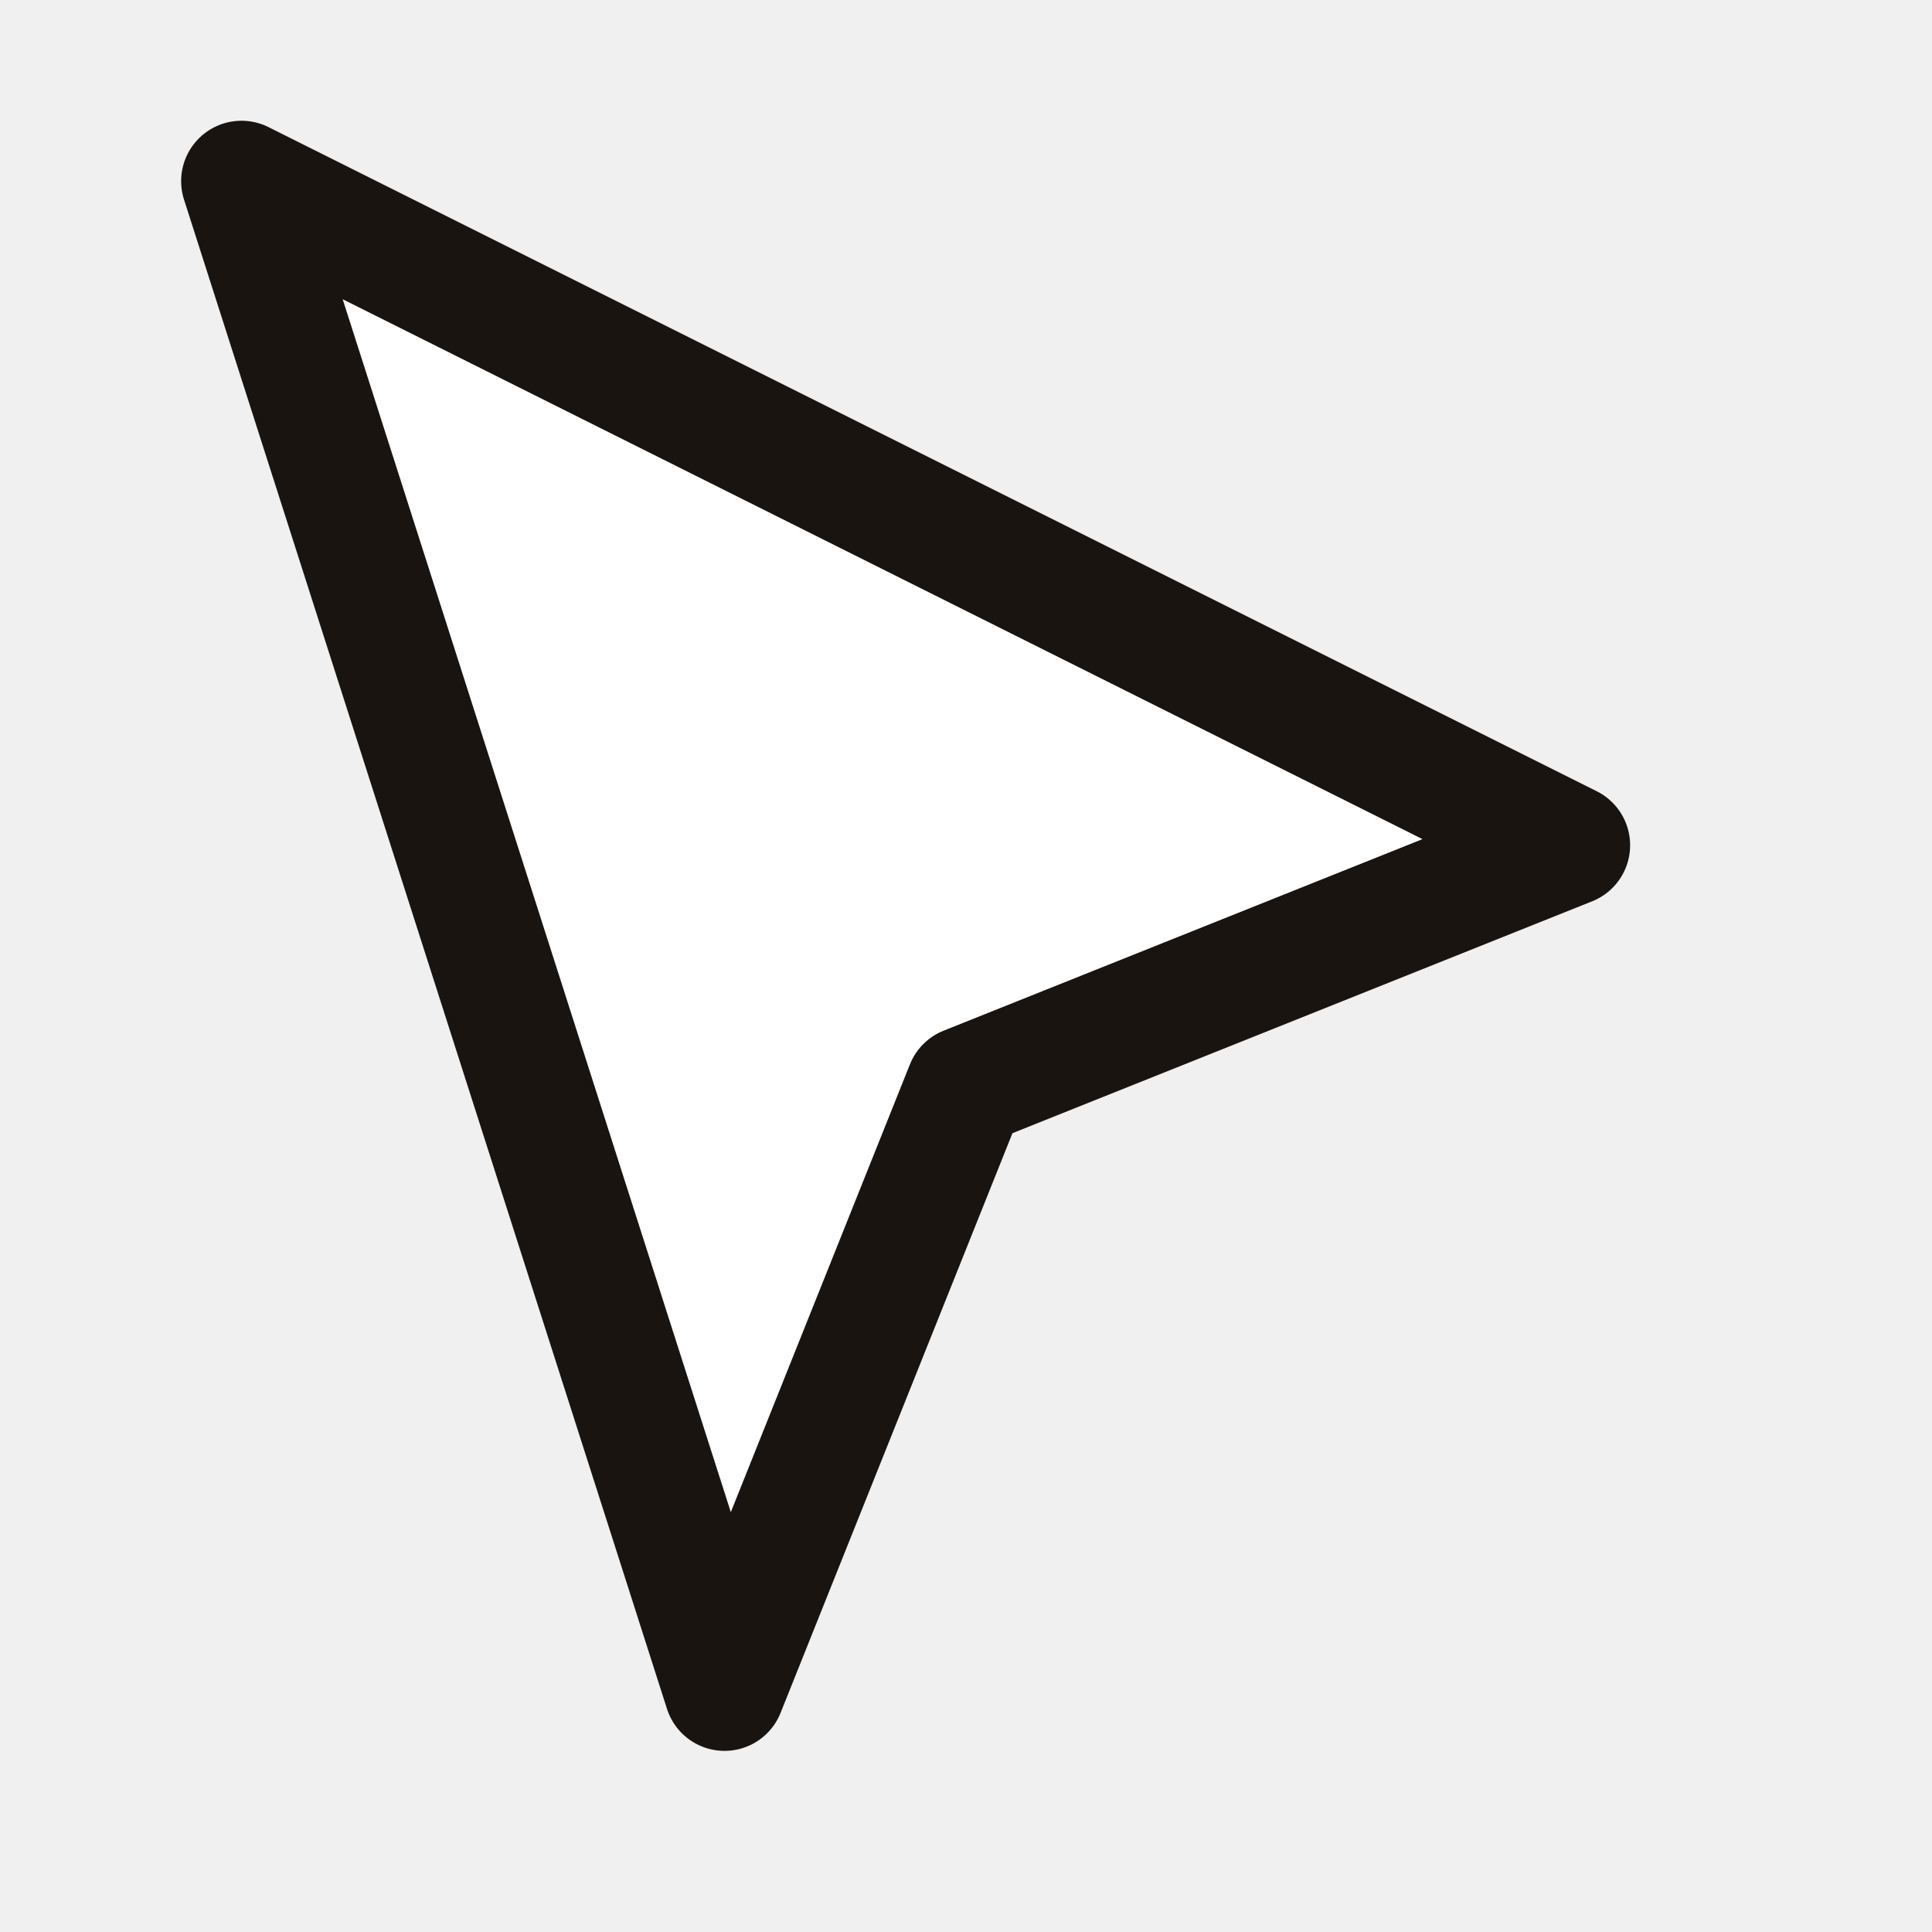
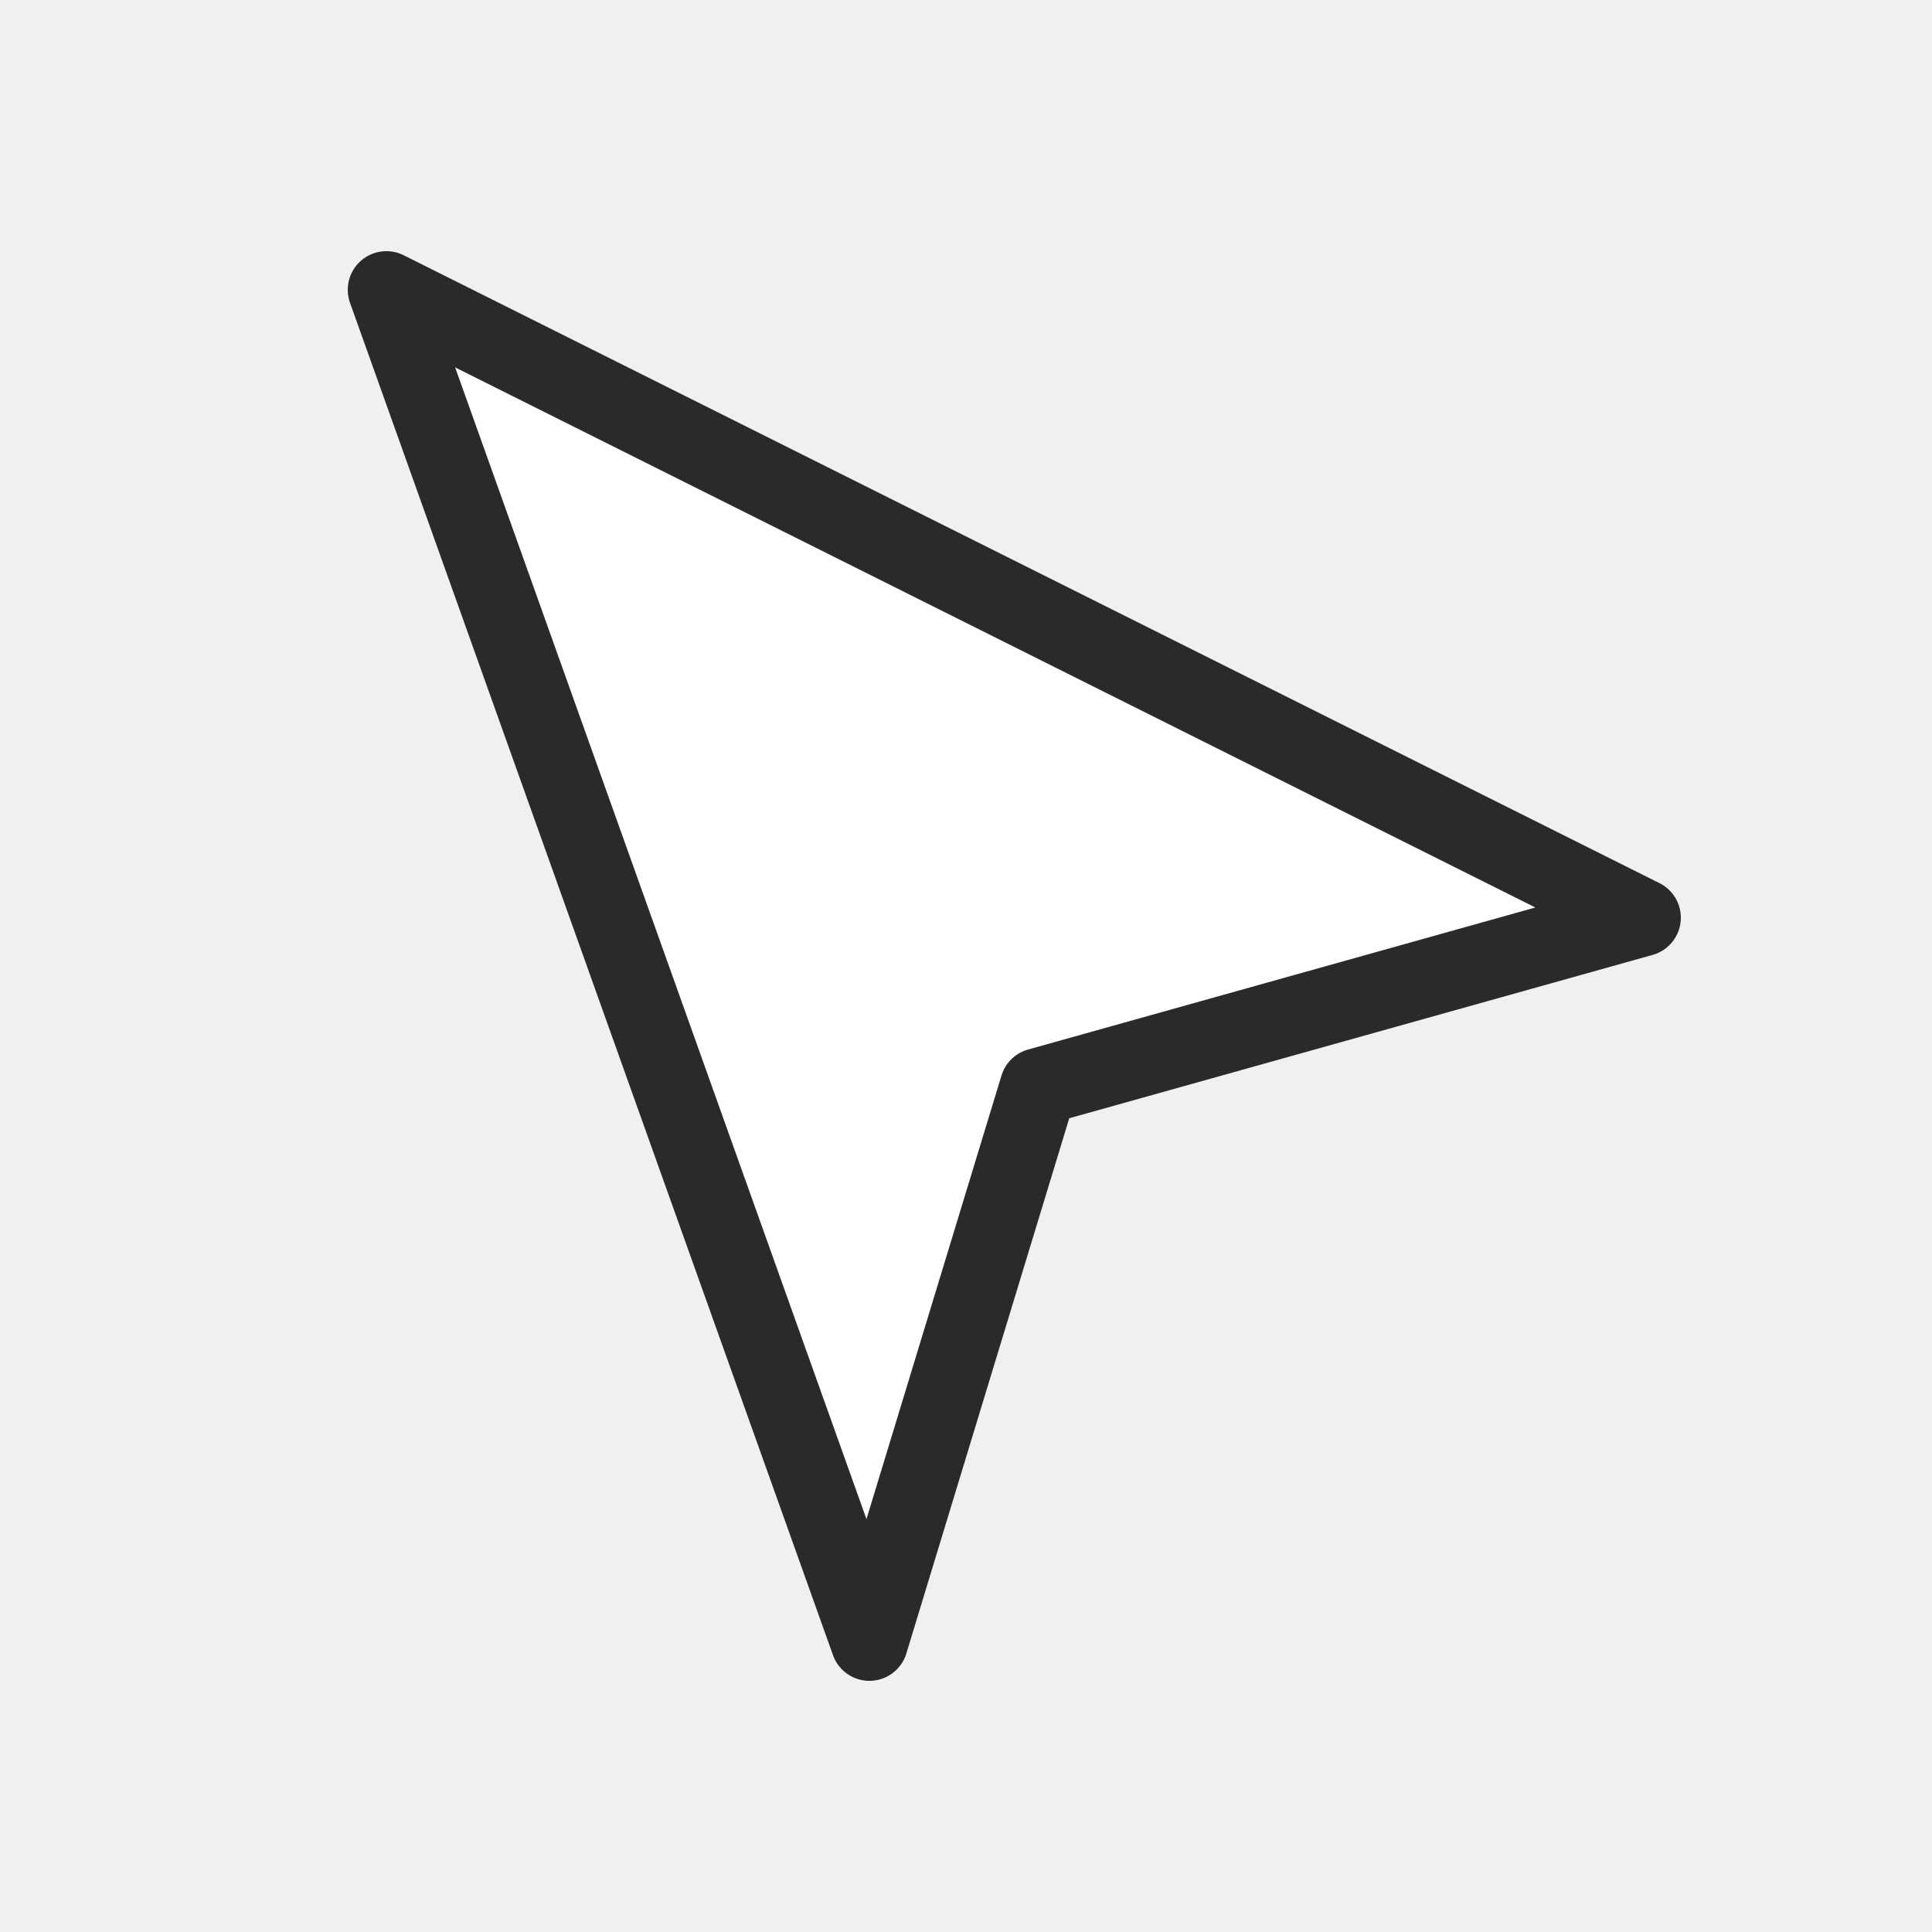
- <svg xmlns="http://www.w3.org/2000/svg" width="32" height="32" viewBox="0 0 32 32" fill="none">
-   <path d="M4 3L12 28L16 18L26 14L4 3Z" fill="#fff" stroke="#1a1410" stroke-width="2" stroke-linejoin="round" />
+ <svg xmlns="http://www.w3.org/2000/svg" width="40" height="40" viewBox="0 0 40 40" fill="none">
+   <path d="M8 6L18 34L21.5 22.5L34 19L8 6Z" fill="#ffffff" stroke="#2a2a2a" stroke-width="1.6" stroke-linejoin="round" />
</svg>
